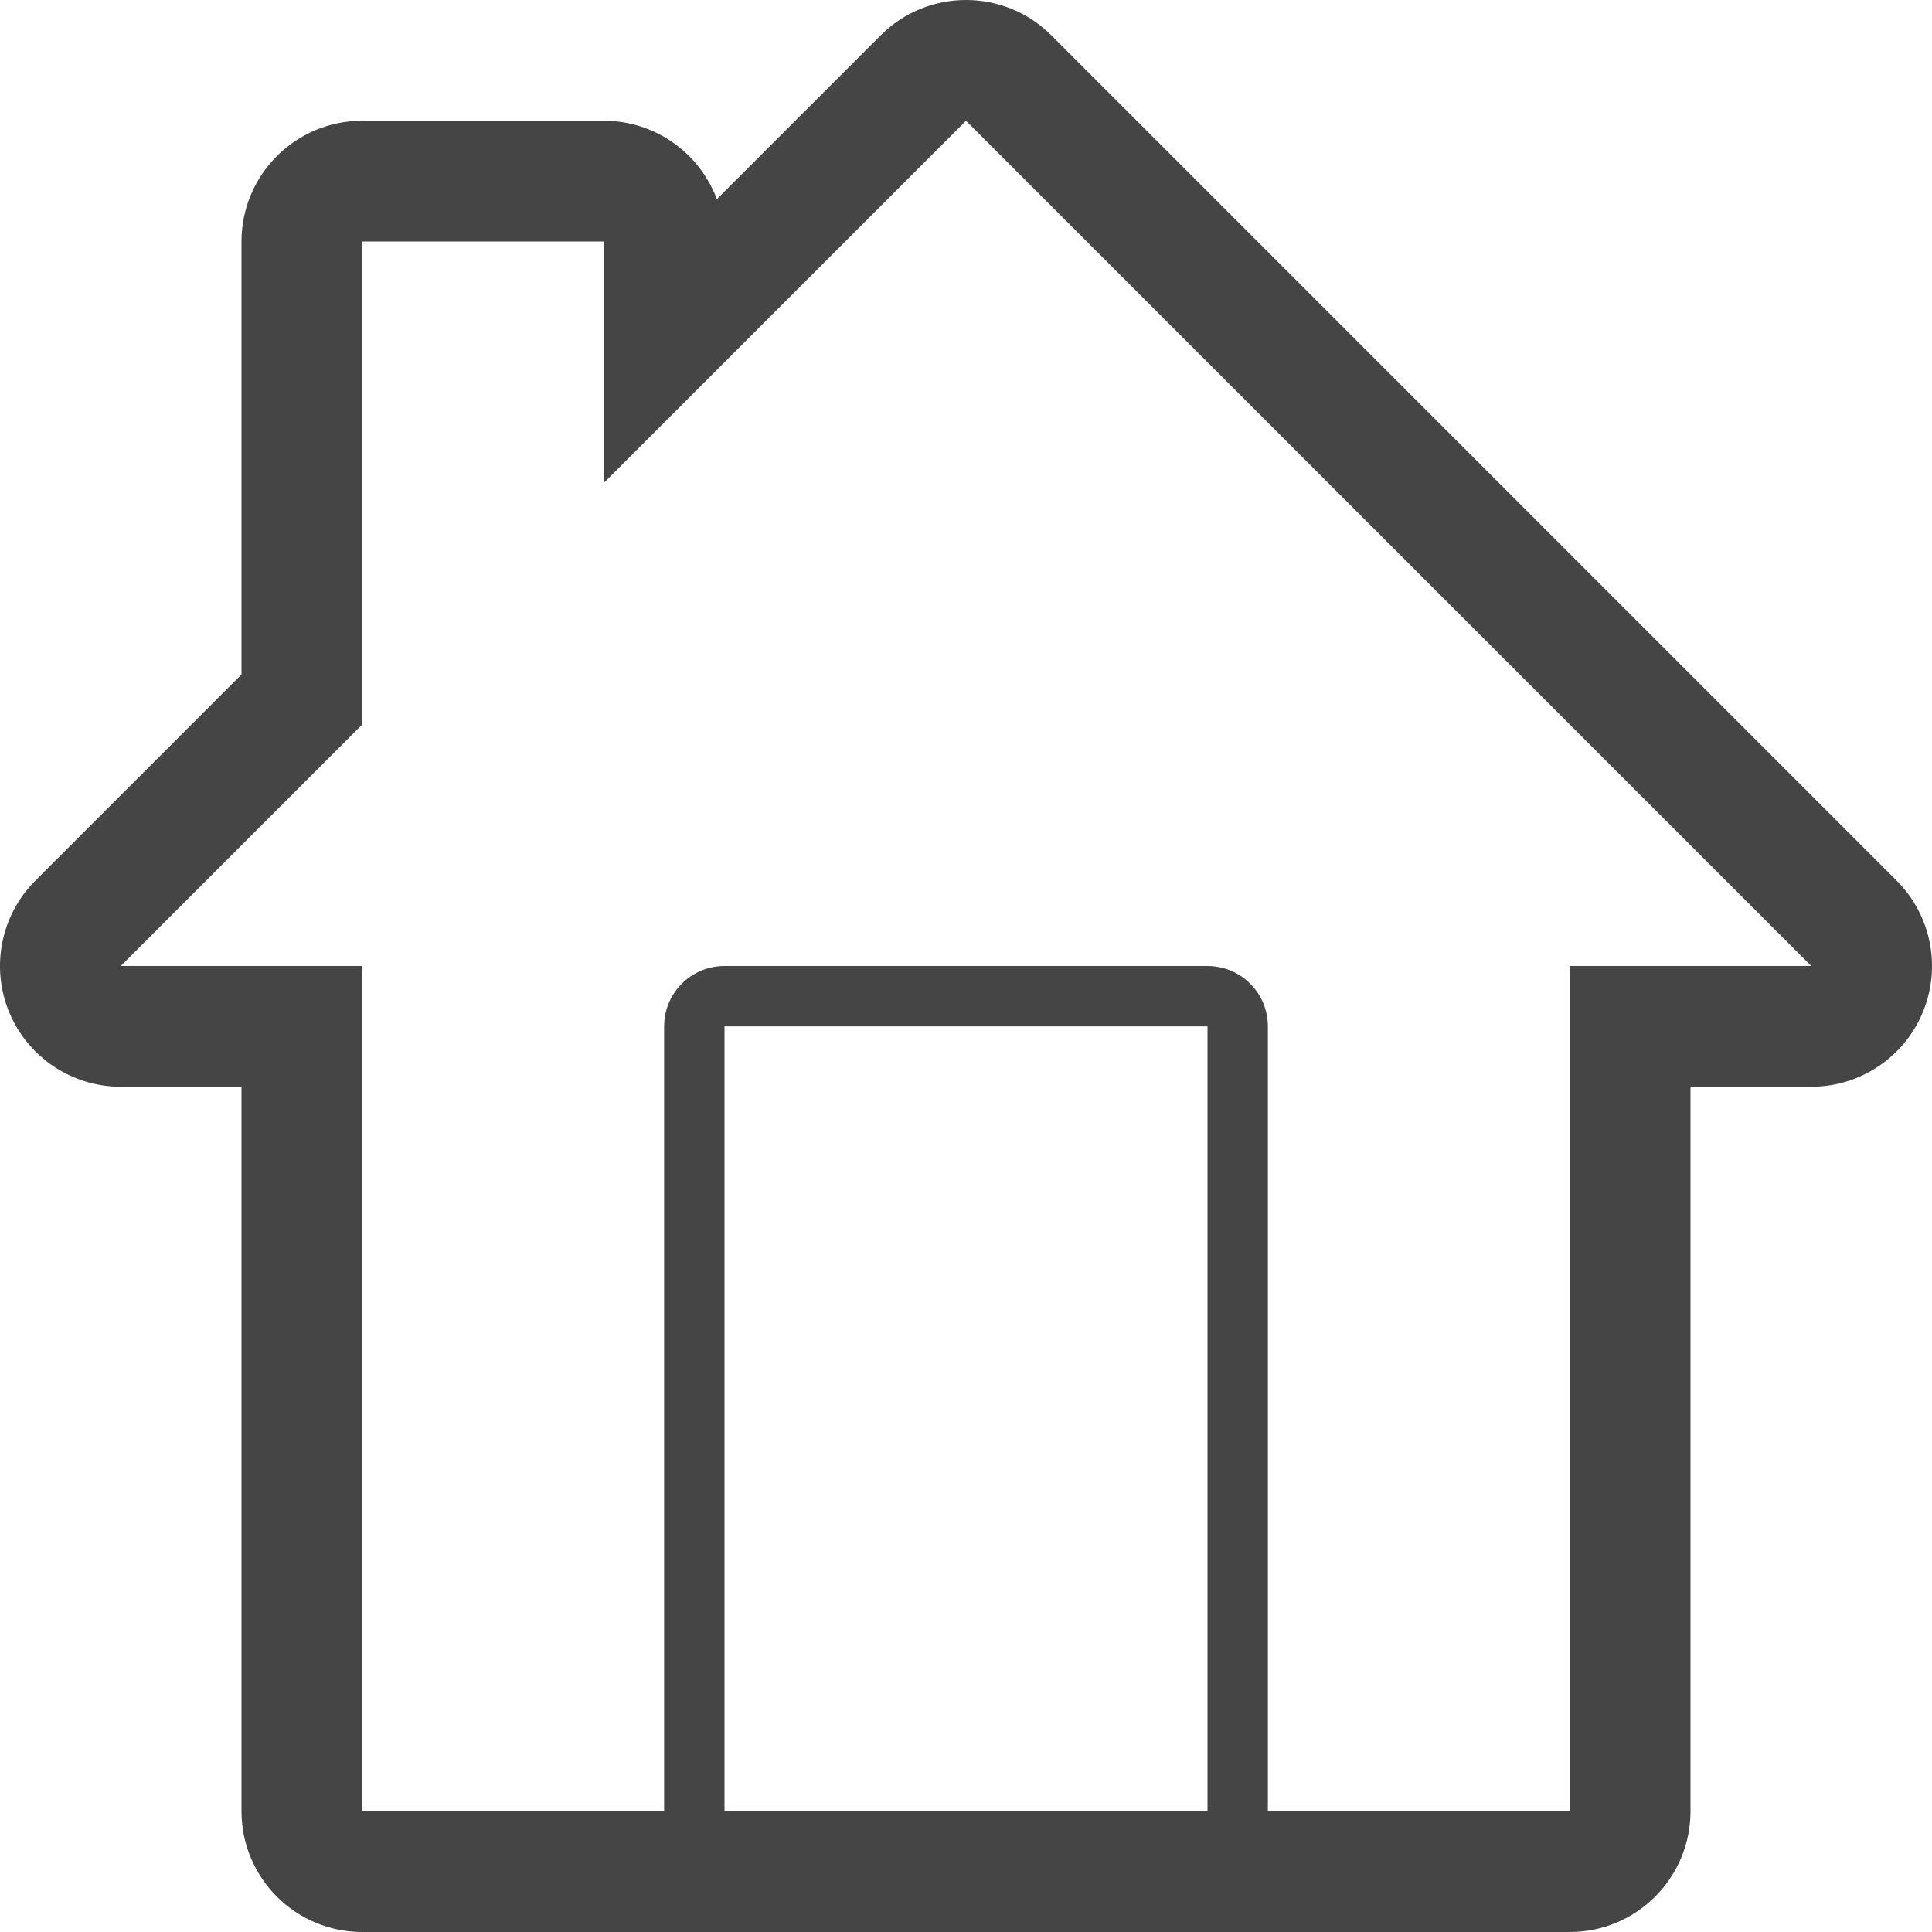
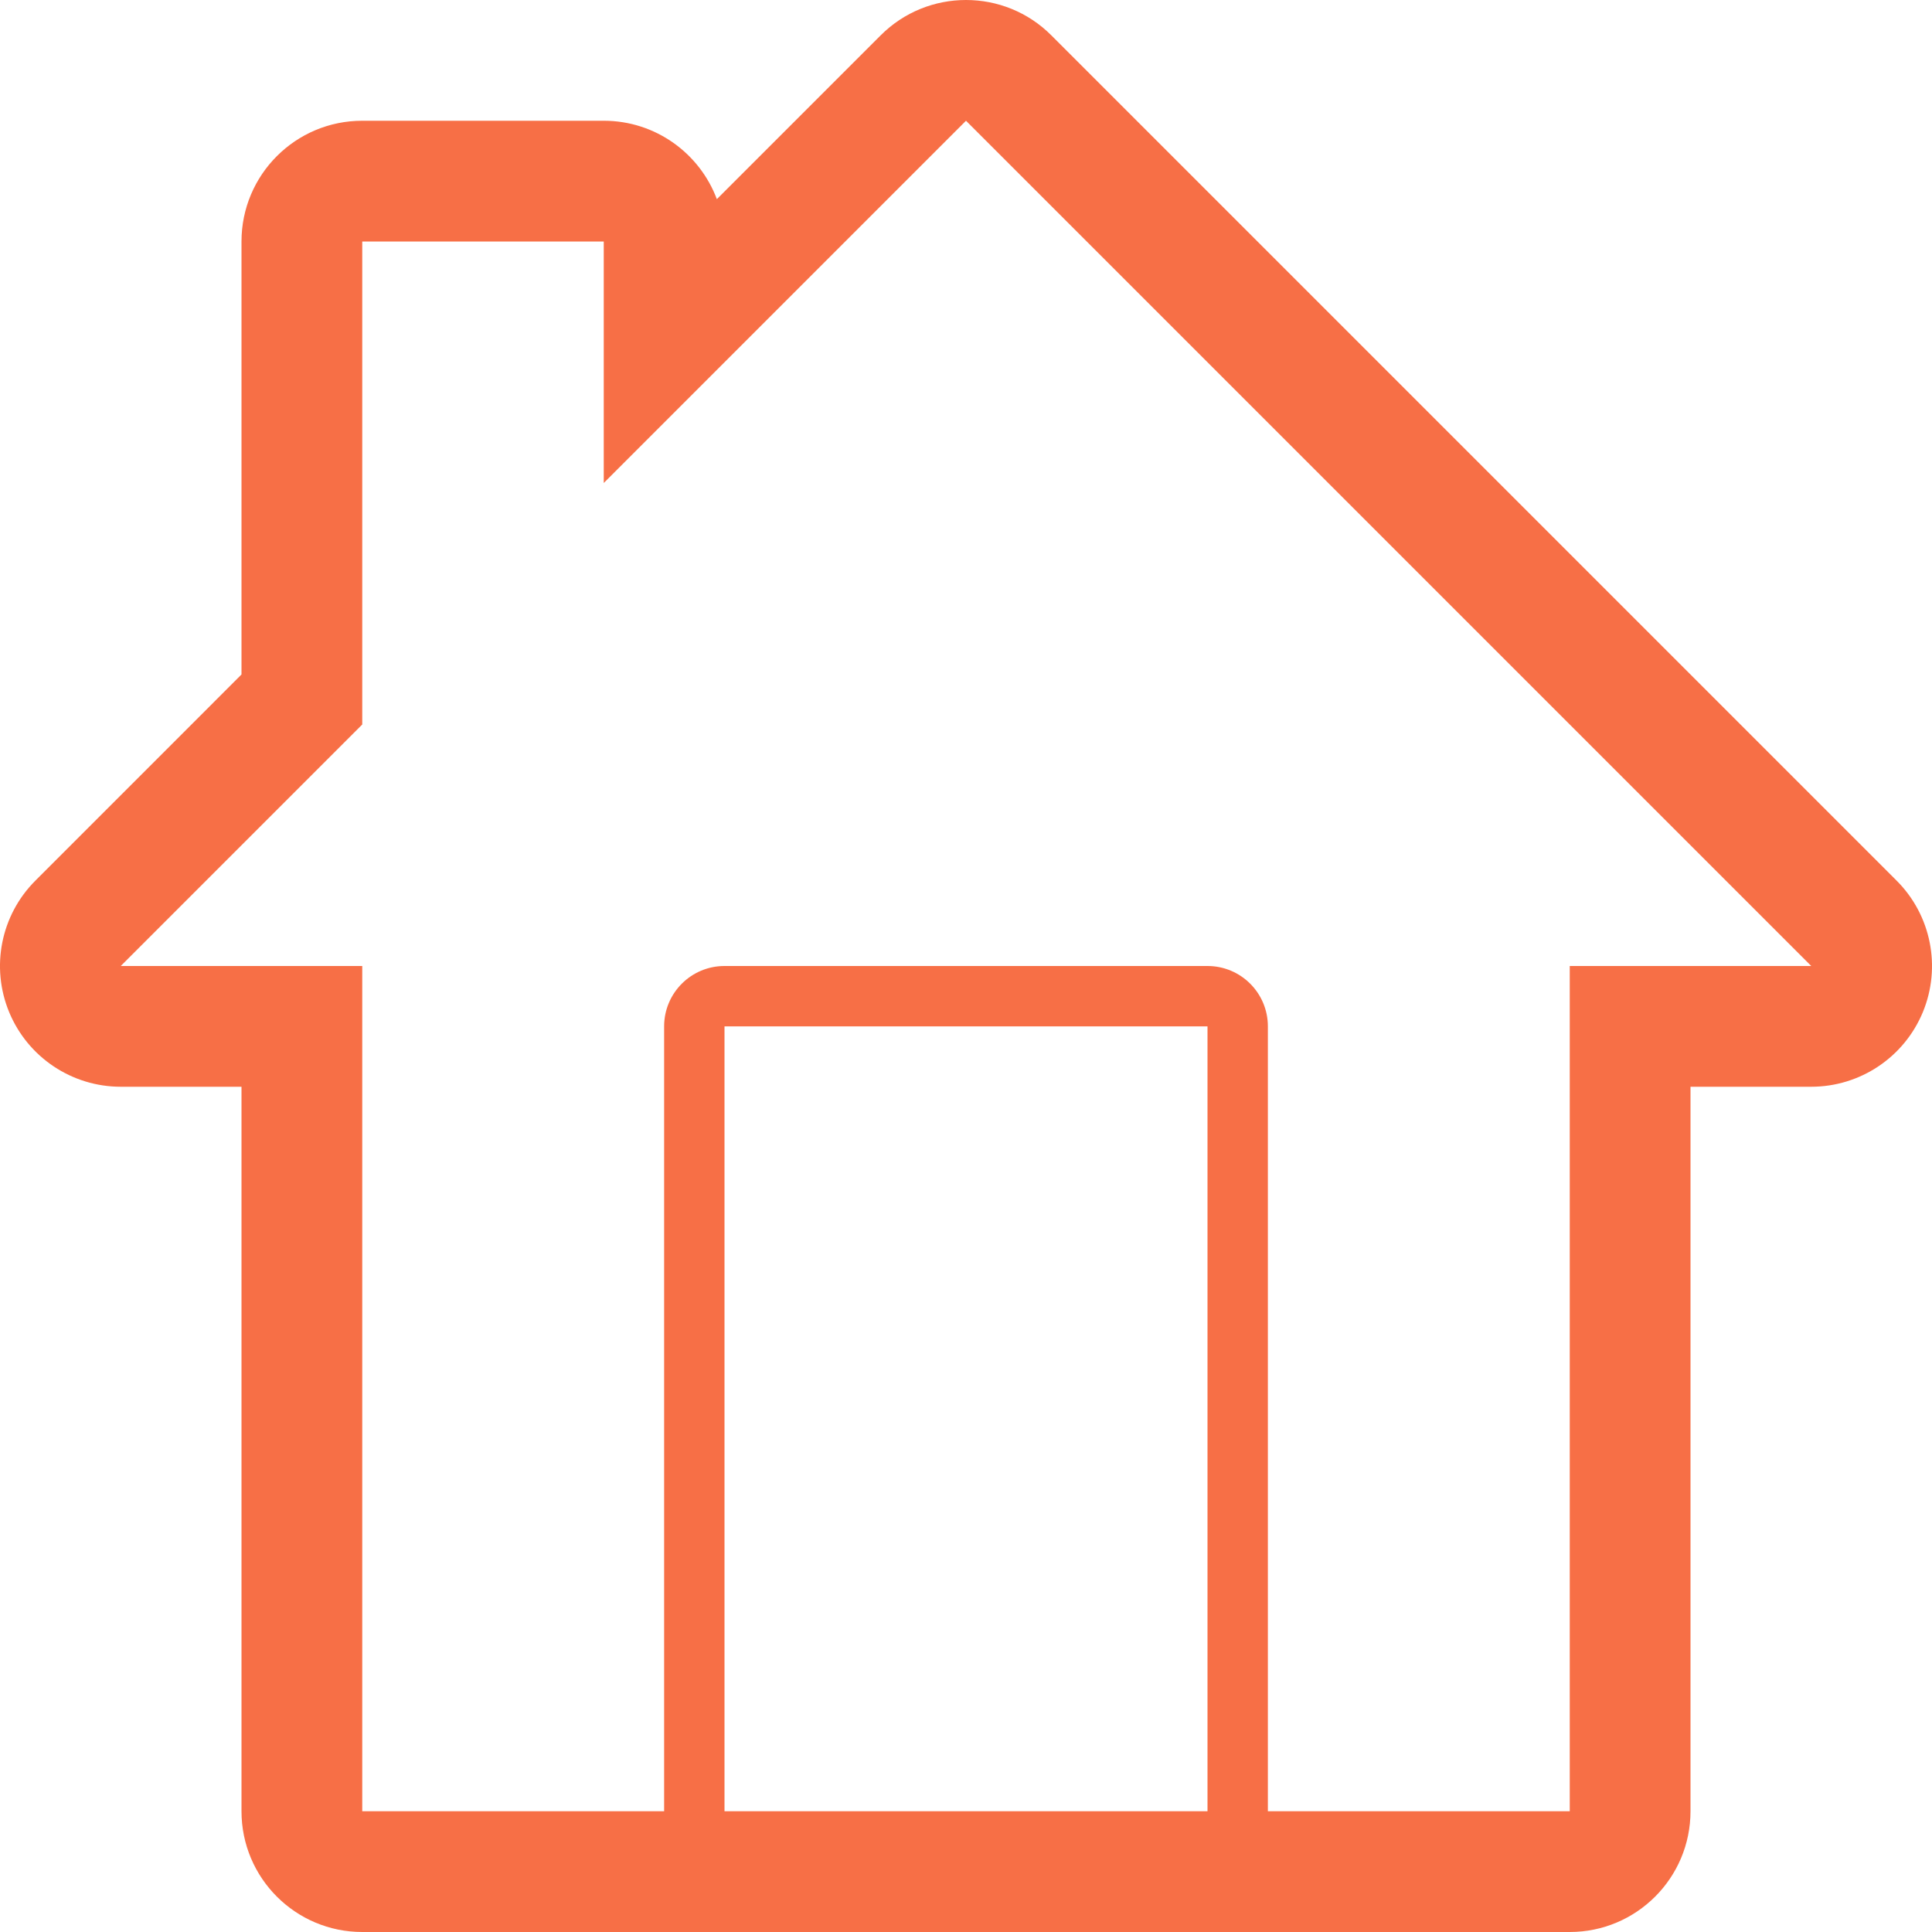
<svg xmlns="http://www.w3.org/2000/svg" width="48px" height="48px" viewBox="0 0 48 48" version="1.1">
  <defs />
-   <g id="icon-home" stroke="none" stroke-width="1" fill="none" fill-rule="evenodd">
-     <path d="M39,24 L39,45 L31.5,45 L31.5,25.5 C31.5,24.671 30.828,24 30,24 L18,24 C17.172,24 16.5,24.671 16.5,25.5 L16.5,45 L9,45 L9,24 L3,24 L9,18 L9,6 L15,6 L15,12 L24,3 L45,24 L39,24 Z M18,45 L30,45 L30,25.5 L18,25.5 L18,45 Z M47.121,21.879 L26.121,0.879 C25.536,0.292 24.768,0 24,0 C23.232,0 22.465,0.292 21.879,0.879 L17.81,4.948 C17.384,3.81 16.287,3 15,3 L9,3 C7.343,3 6,4.343 6,6 L6,16.757 L0.879,21.879 C0.021,22.736 -0.236,24.026 0.228,25.148 C0.693,26.269 1.787,27 3,27 L6,27 L6,45 C6,46.657 7.343,48 9,48 L39,48 C40.657,48 42,46.657 42,45 L42,27 L45,27 C46.213,27 47.307,26.269 47.772,25.148 C48.236,24.026 47.979,22.736 47.121,21.879 Z" id="Fill-57" fill="#454545" />
+   <g id="icon-home-copy" stroke="none" stroke-width="1" fill="none" fill-rule="evenodd">
+     <path d="M39,24 L39,45 L31.5,45 L31.5,25.5 C31.5,24.671 30.828,24 30,24 L18,24 C17.172,24 16.5,24.671 16.5,25.5 L16.5,45 L9,45 L9,24 L3,24 L9,18 L9,6 L15,6 L15,12 L24,3 L45,24 L39,24 Z M18,45 L30,45 L30,25.5 L18,25.5 L18,45 Z M47.121,21.879 L26.121,0.879 C25.536,0.292 24.768,0 24,0 C23.232,0 22.465,0.292 21.879,0.879 L17.81,4.948 C17.384,3.81 16.287,3 15,3 L9,3 C7.343,3 6,4.343 6,6 L6,16.757 L0.879,21.879 C0.021,22.736 -0.236,24.026 0.228,25.148 C0.693,26.269 1.787,27 3,27 L6,27 L6,45 C6,46.657 7.343,48 9,48 L39,48 C40.657,48 42,46.657 42,45 L42,27 L45,27 C46.213,27 47.307,26.269 47.772,25.148 C48.236,24.026 47.979,22.736 47.121,21.879 Z" id="Fill-57" fill="#F76F46" />
  </g>
</svg>
